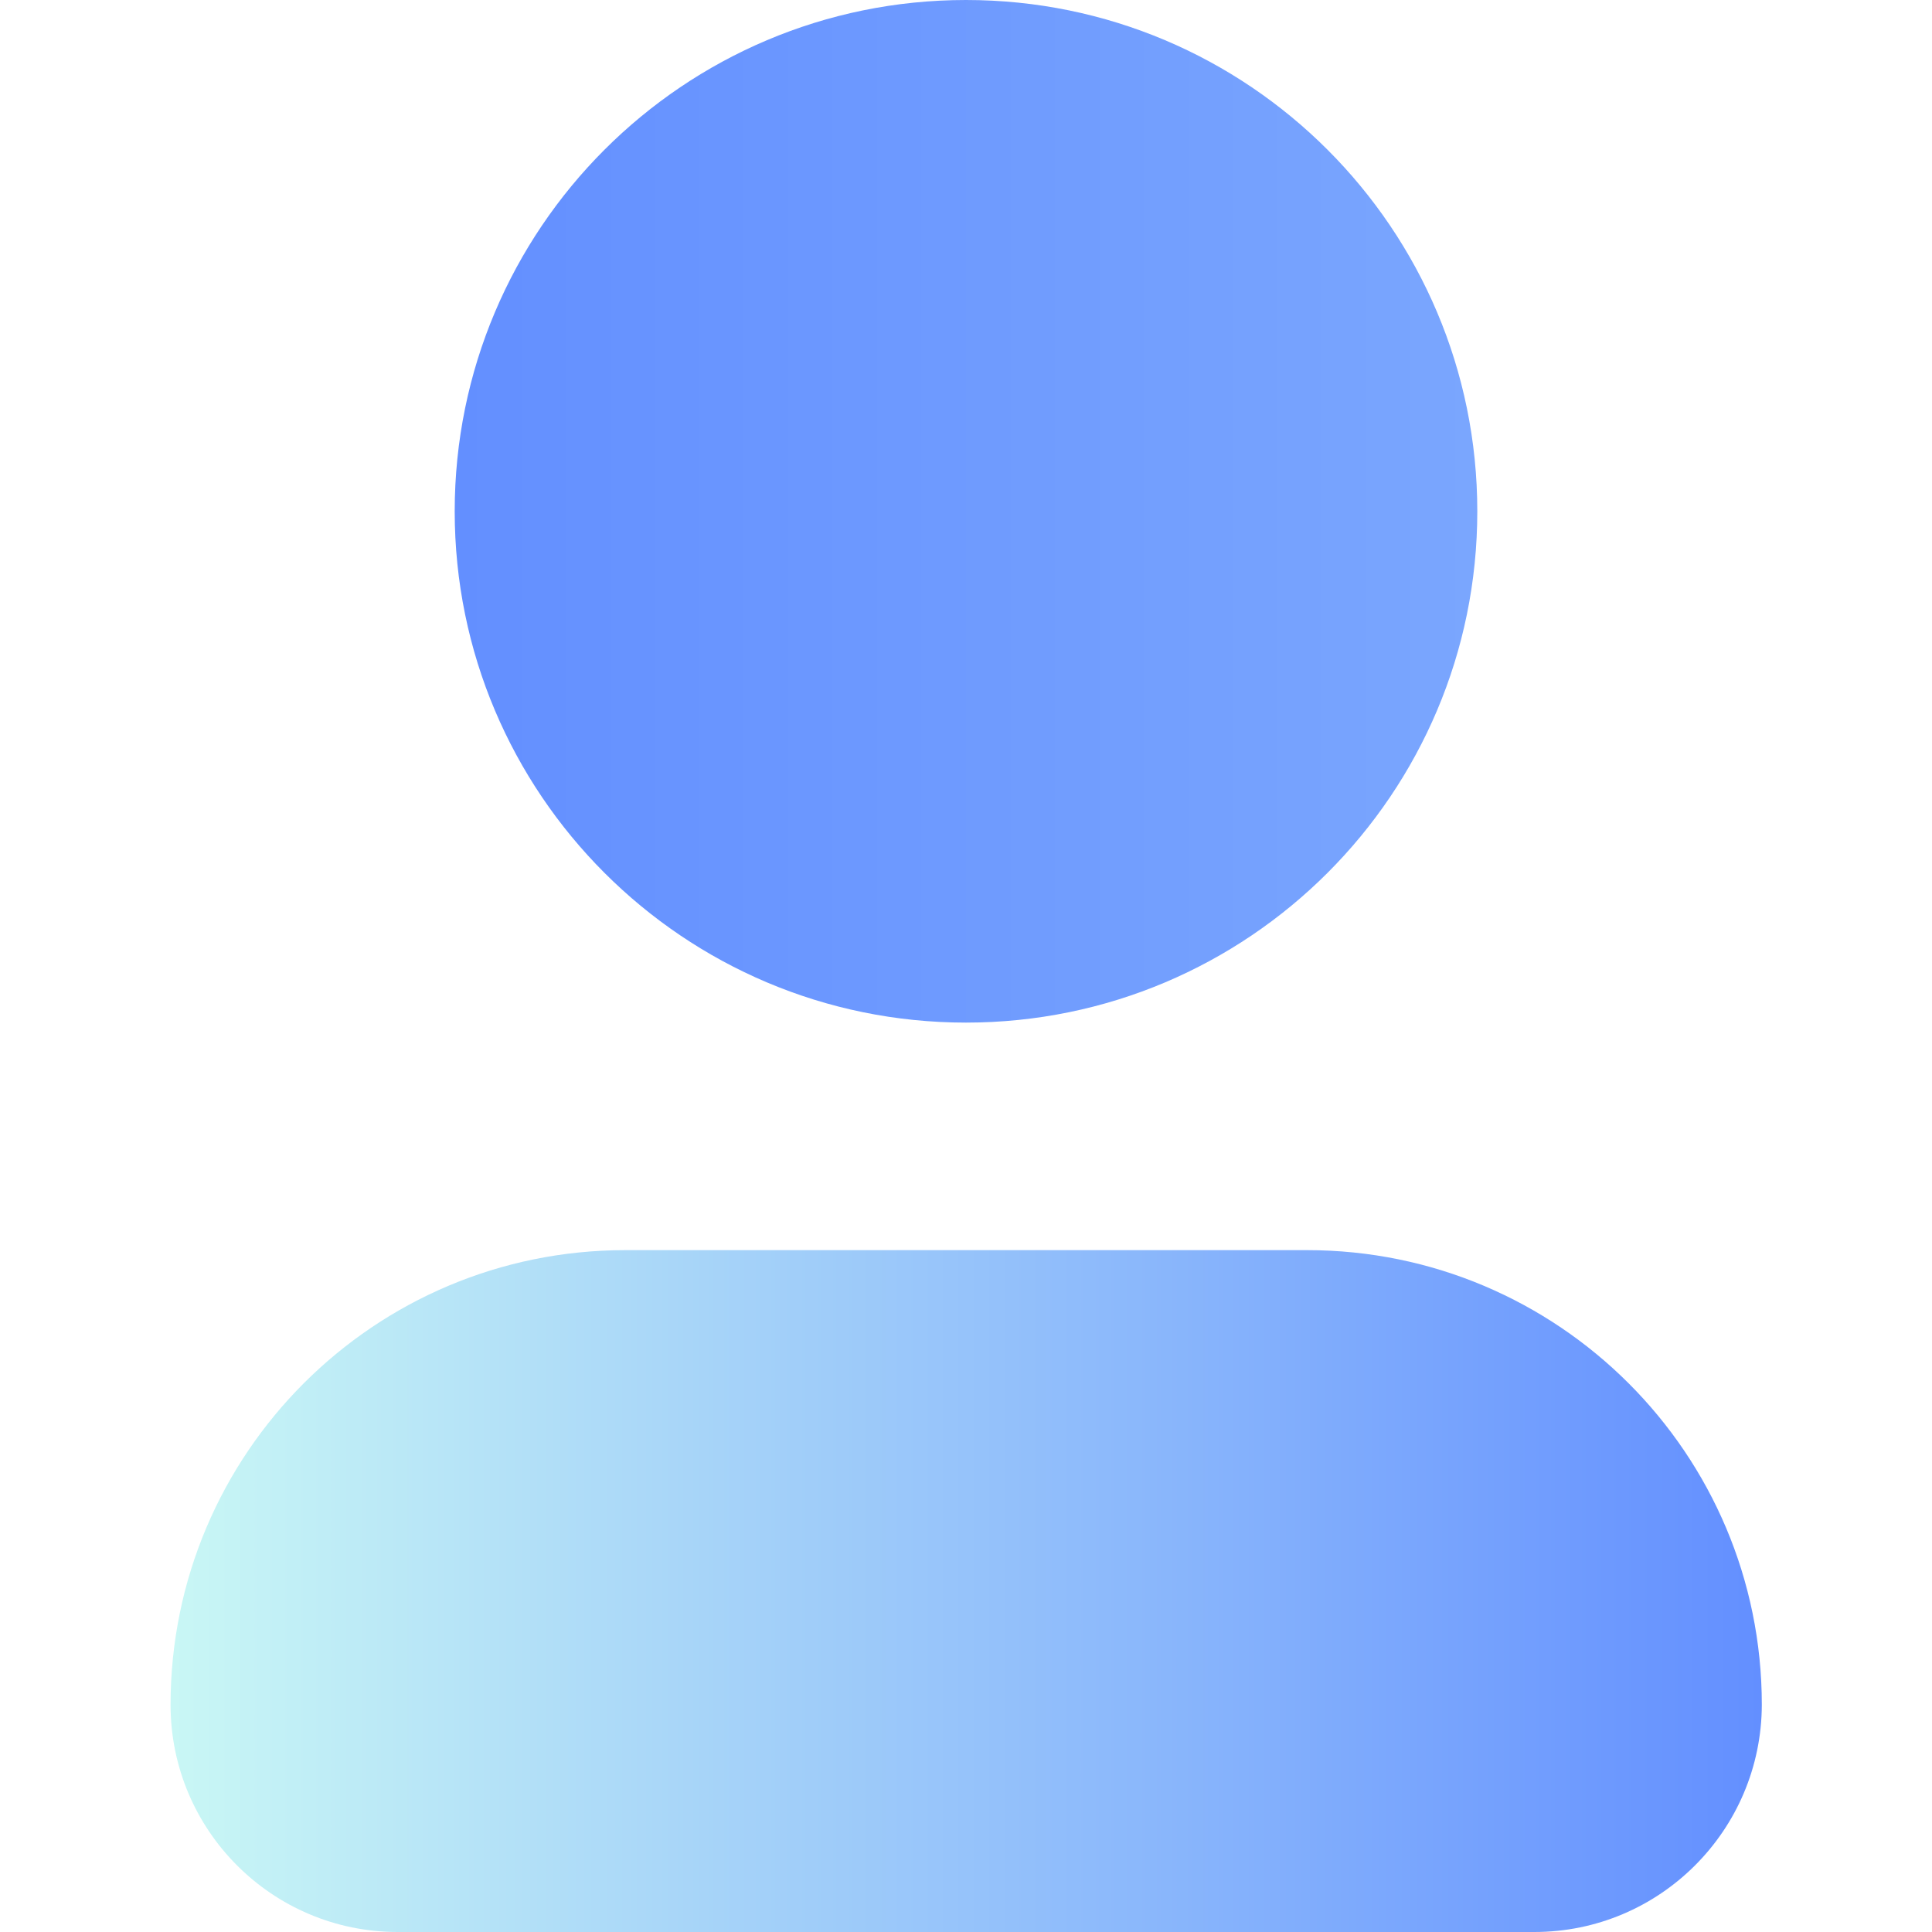
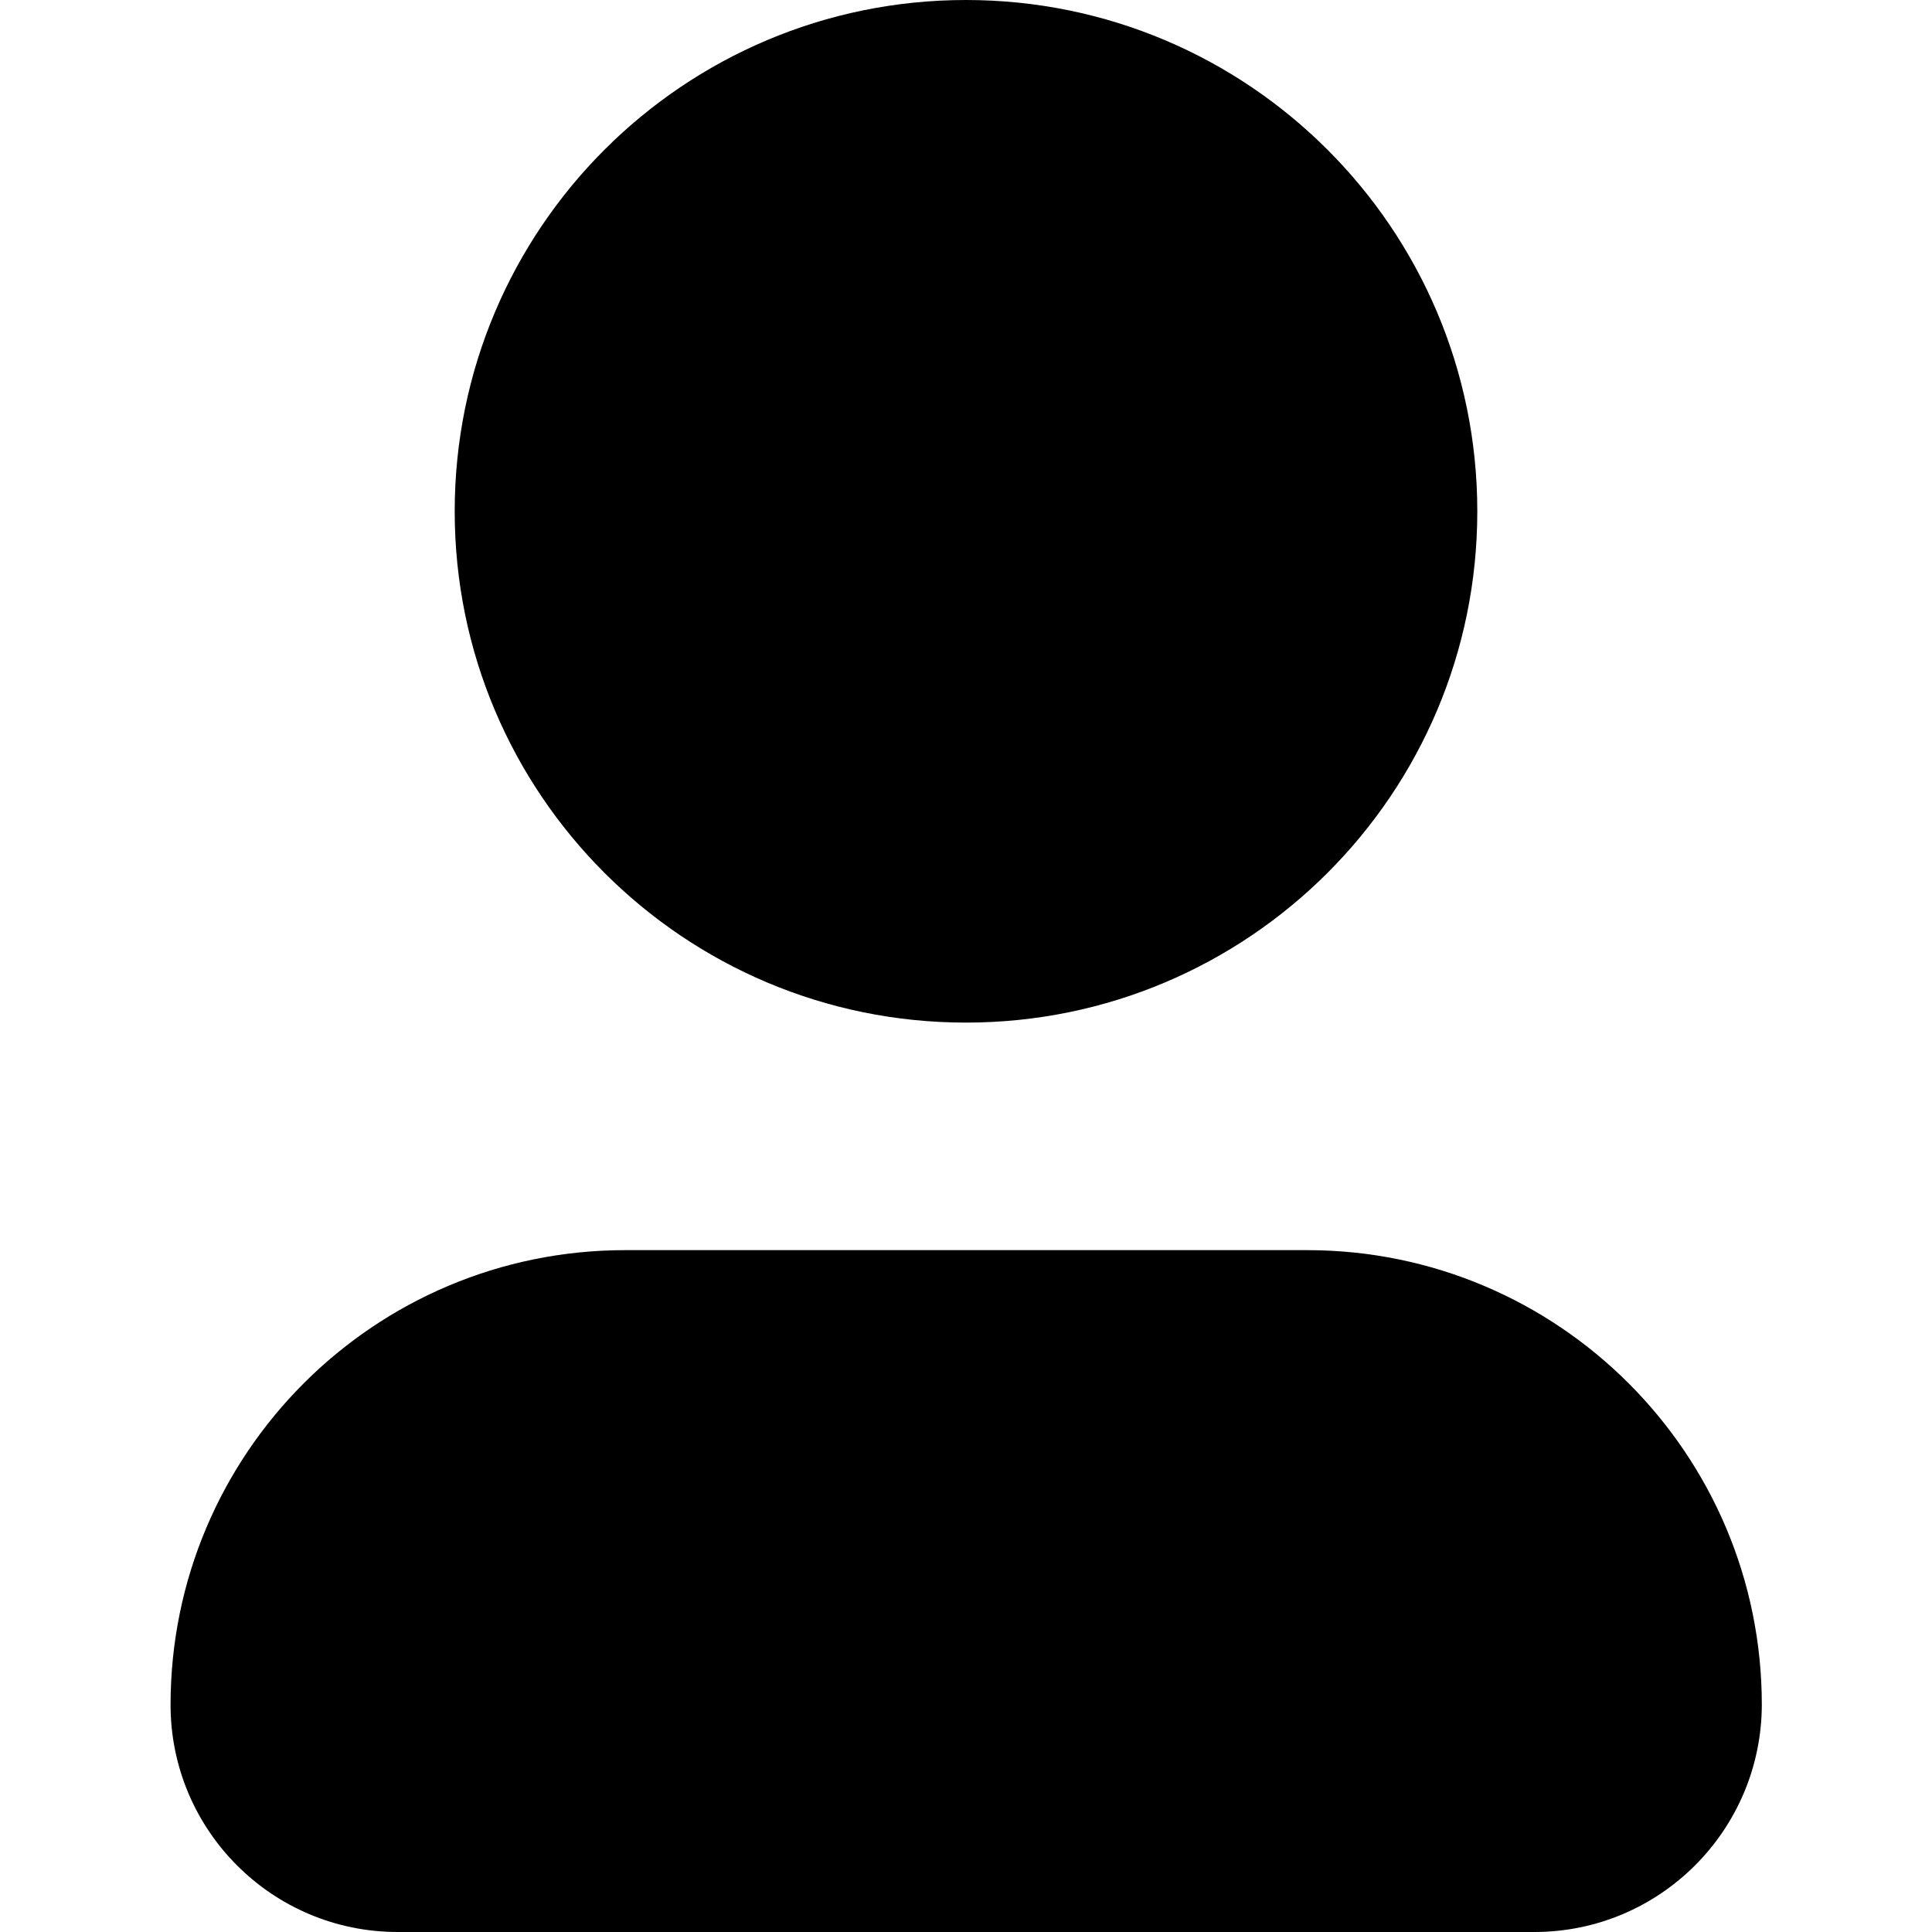
- <svg xmlns="http://www.w3.org/2000/svg" enable-background="new 0 0 512 512" viewBox="0 0 512 512" width="256" height="256">
+ <svg xmlns="http://www.w3.org/2000/svg" enableBackground="new 0 0 512 512" viewBox="0 0 512 512" width="256" height="256">
  <linearGradient id="a" x1="120.471" x2="391.529" y1="375.471" y2="375.471" gradientTransform="matrix(1 0 0 -1 0 511)" gradientUnits="userSpaceOnUse">
-     <stop offset="0" stop-color="#638fff" class="stopColore3e4e6 svgShape">
+     <stop offset="0" stopColor="#638fff" class="stopColore3e4e6 svgShape">
</stop>
-     <stop offset="1" stop-color="#7aa6fe" class="stopColor7f8eb8 svgShape">
+     <stop offset="1" stopColor="#7aa6fe" class="stopColor7f8eb8 svgShape">
</stop>
  </linearGradient>
  <circle cx="256" cy="135.5" r="135.5" fill="url(#a)">
</circle>
  <linearGradient id="b" x1="45.176" x2="466.824" y1="89.353" y2="89.353" gradientTransform="matrix(1 0 0 -1 0 511)" gradientUnits="userSpaceOnUse">
-     <stop offset="0" stop-color="#c9f7f5" class="stopColorc9f7f5 svgShape">
+     <stop offset="0" stopColor="#c9f7f5" class="stopColorc9f7f5 svgShape">
</stop>
-     <stop offset="1" stop-color="#638fff" class="stopColor47ebda svgShape">
+     <stop offset="1" stopColor="#638fff" class="stopColor47ebda svgShape">
</stop>
  </linearGradient>
  <path fill="url(#b)" d="M 406.6 512 H 105.4 c -33.3 0 -60.2 -27 -60.2 -60.2 v 0 c 0 -66.5 53.9 -120.5 120.5 -120.5 h 180.7 c 66.5 0 120.5 53.9 120.5 120.5 v 0 C 466.8 485 439.9 512 406.6 512 z">
</path>
</svg>
